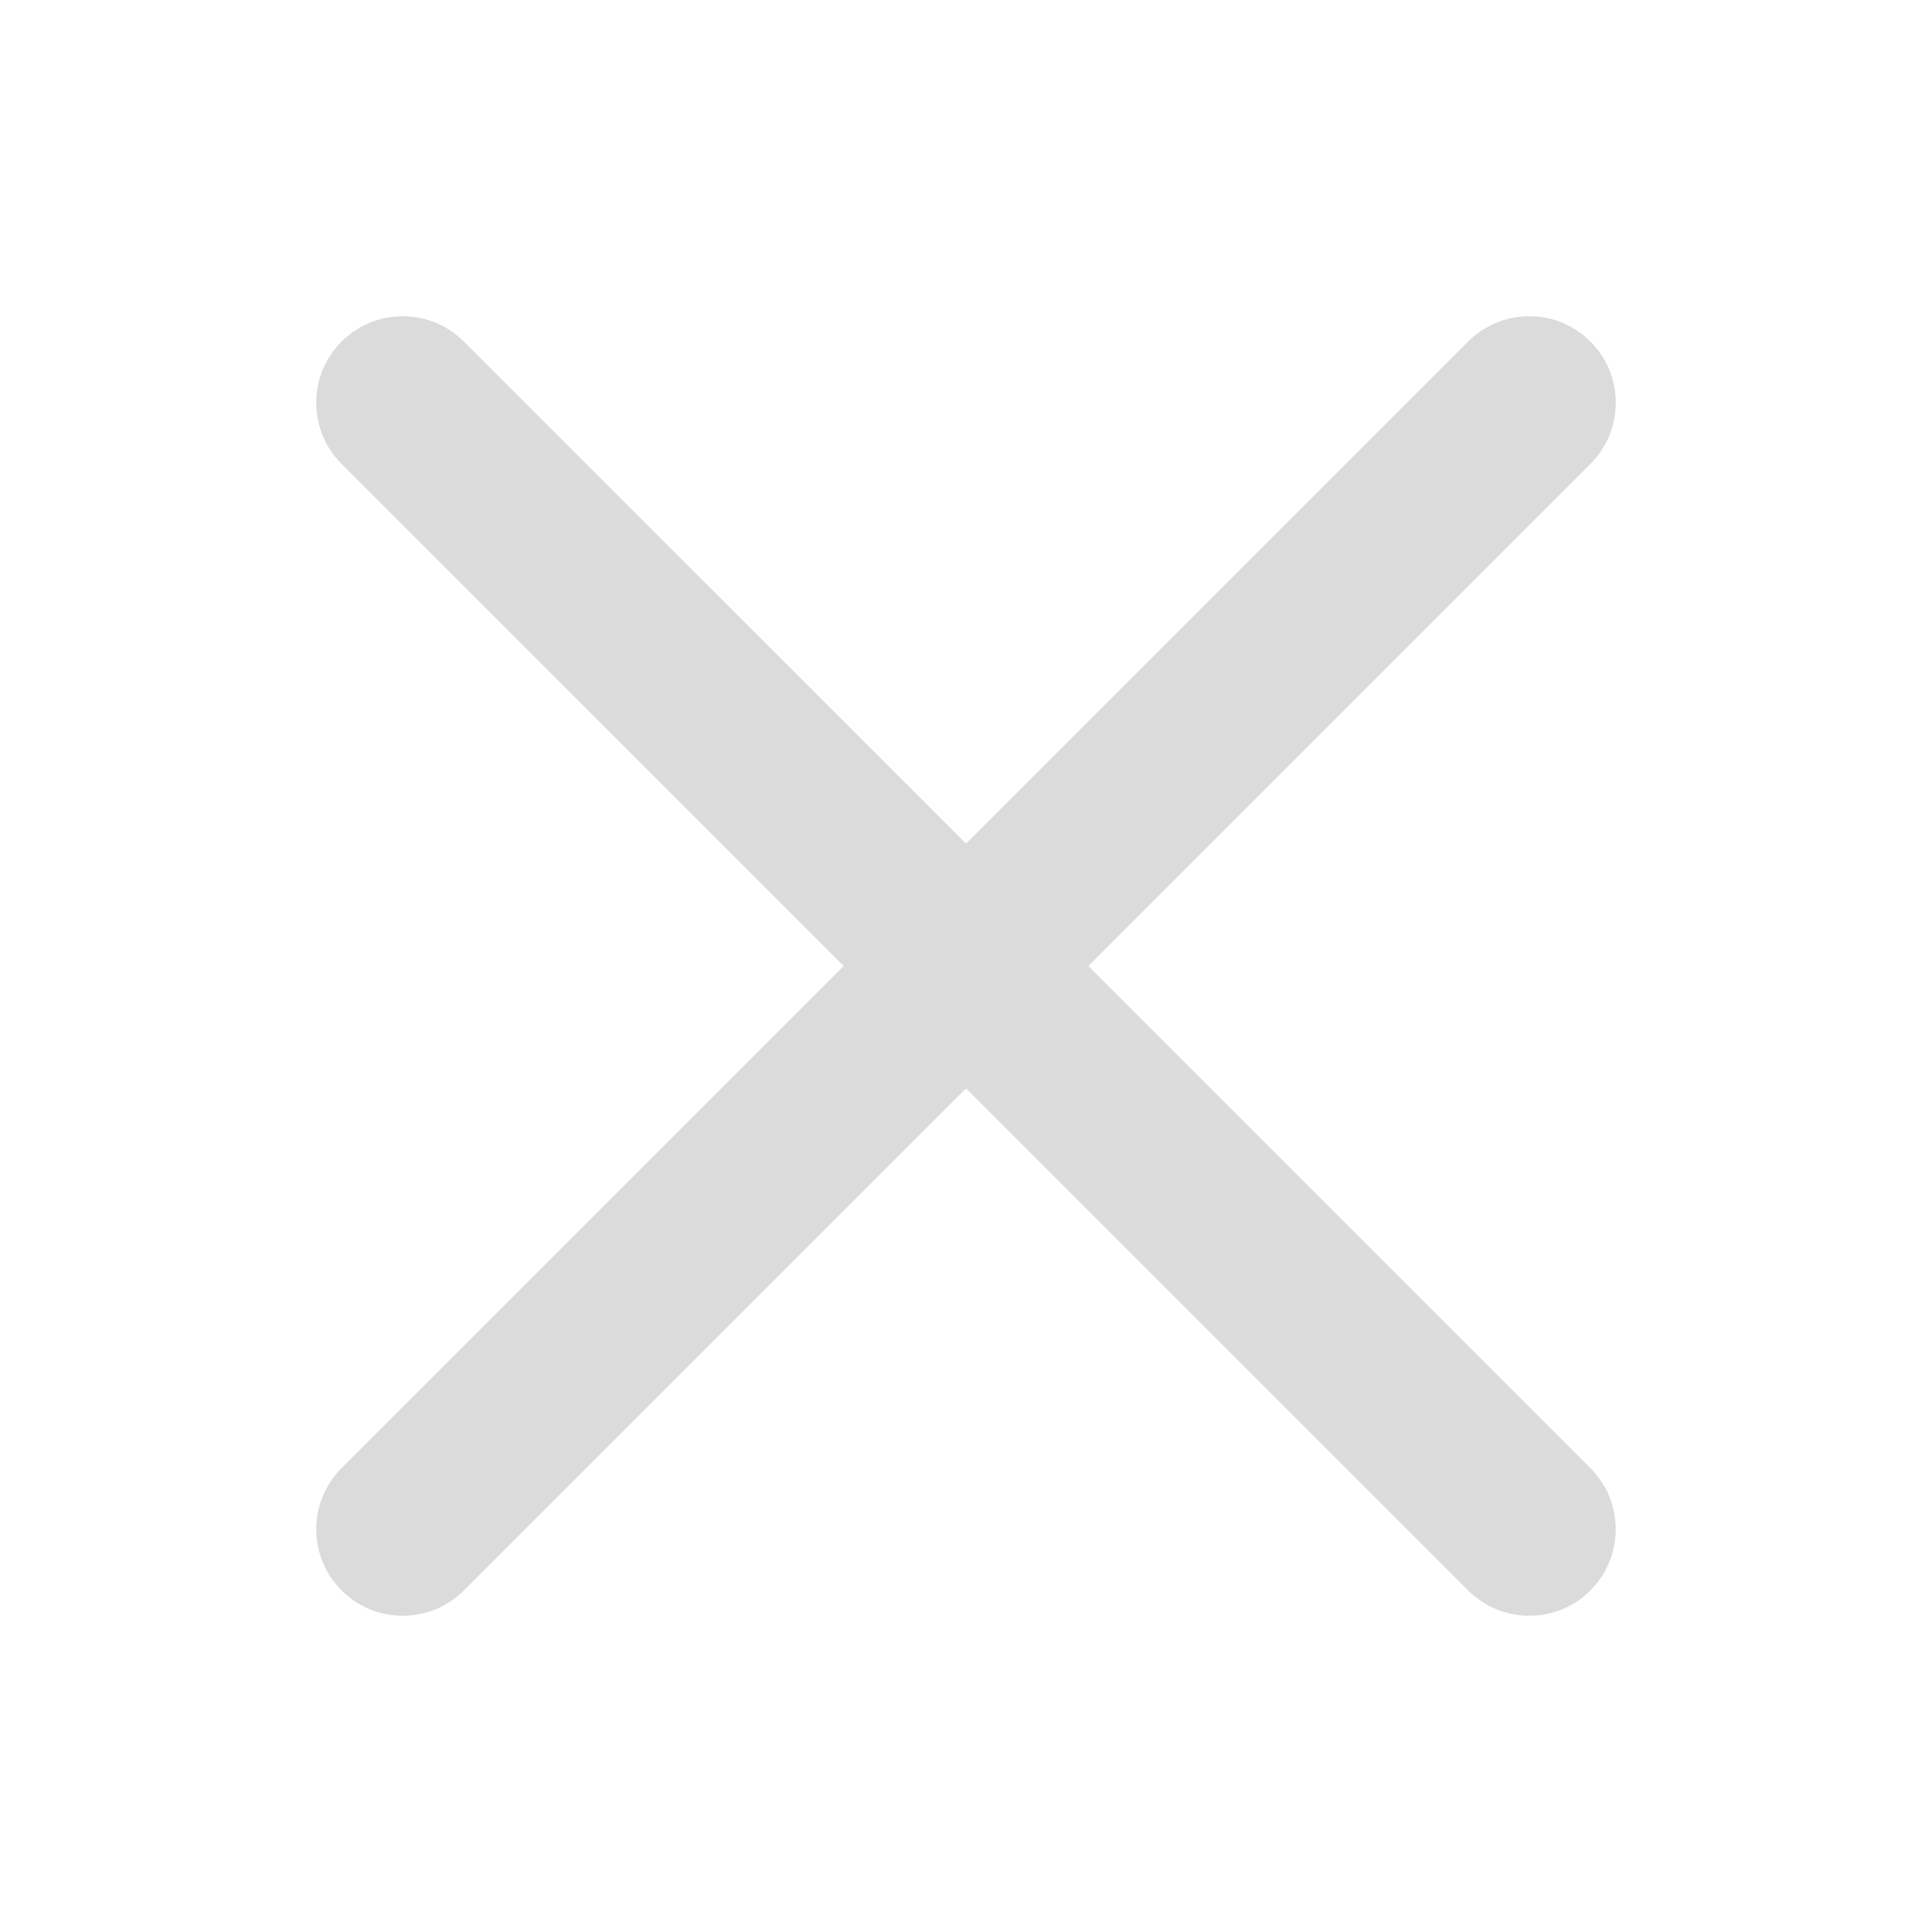
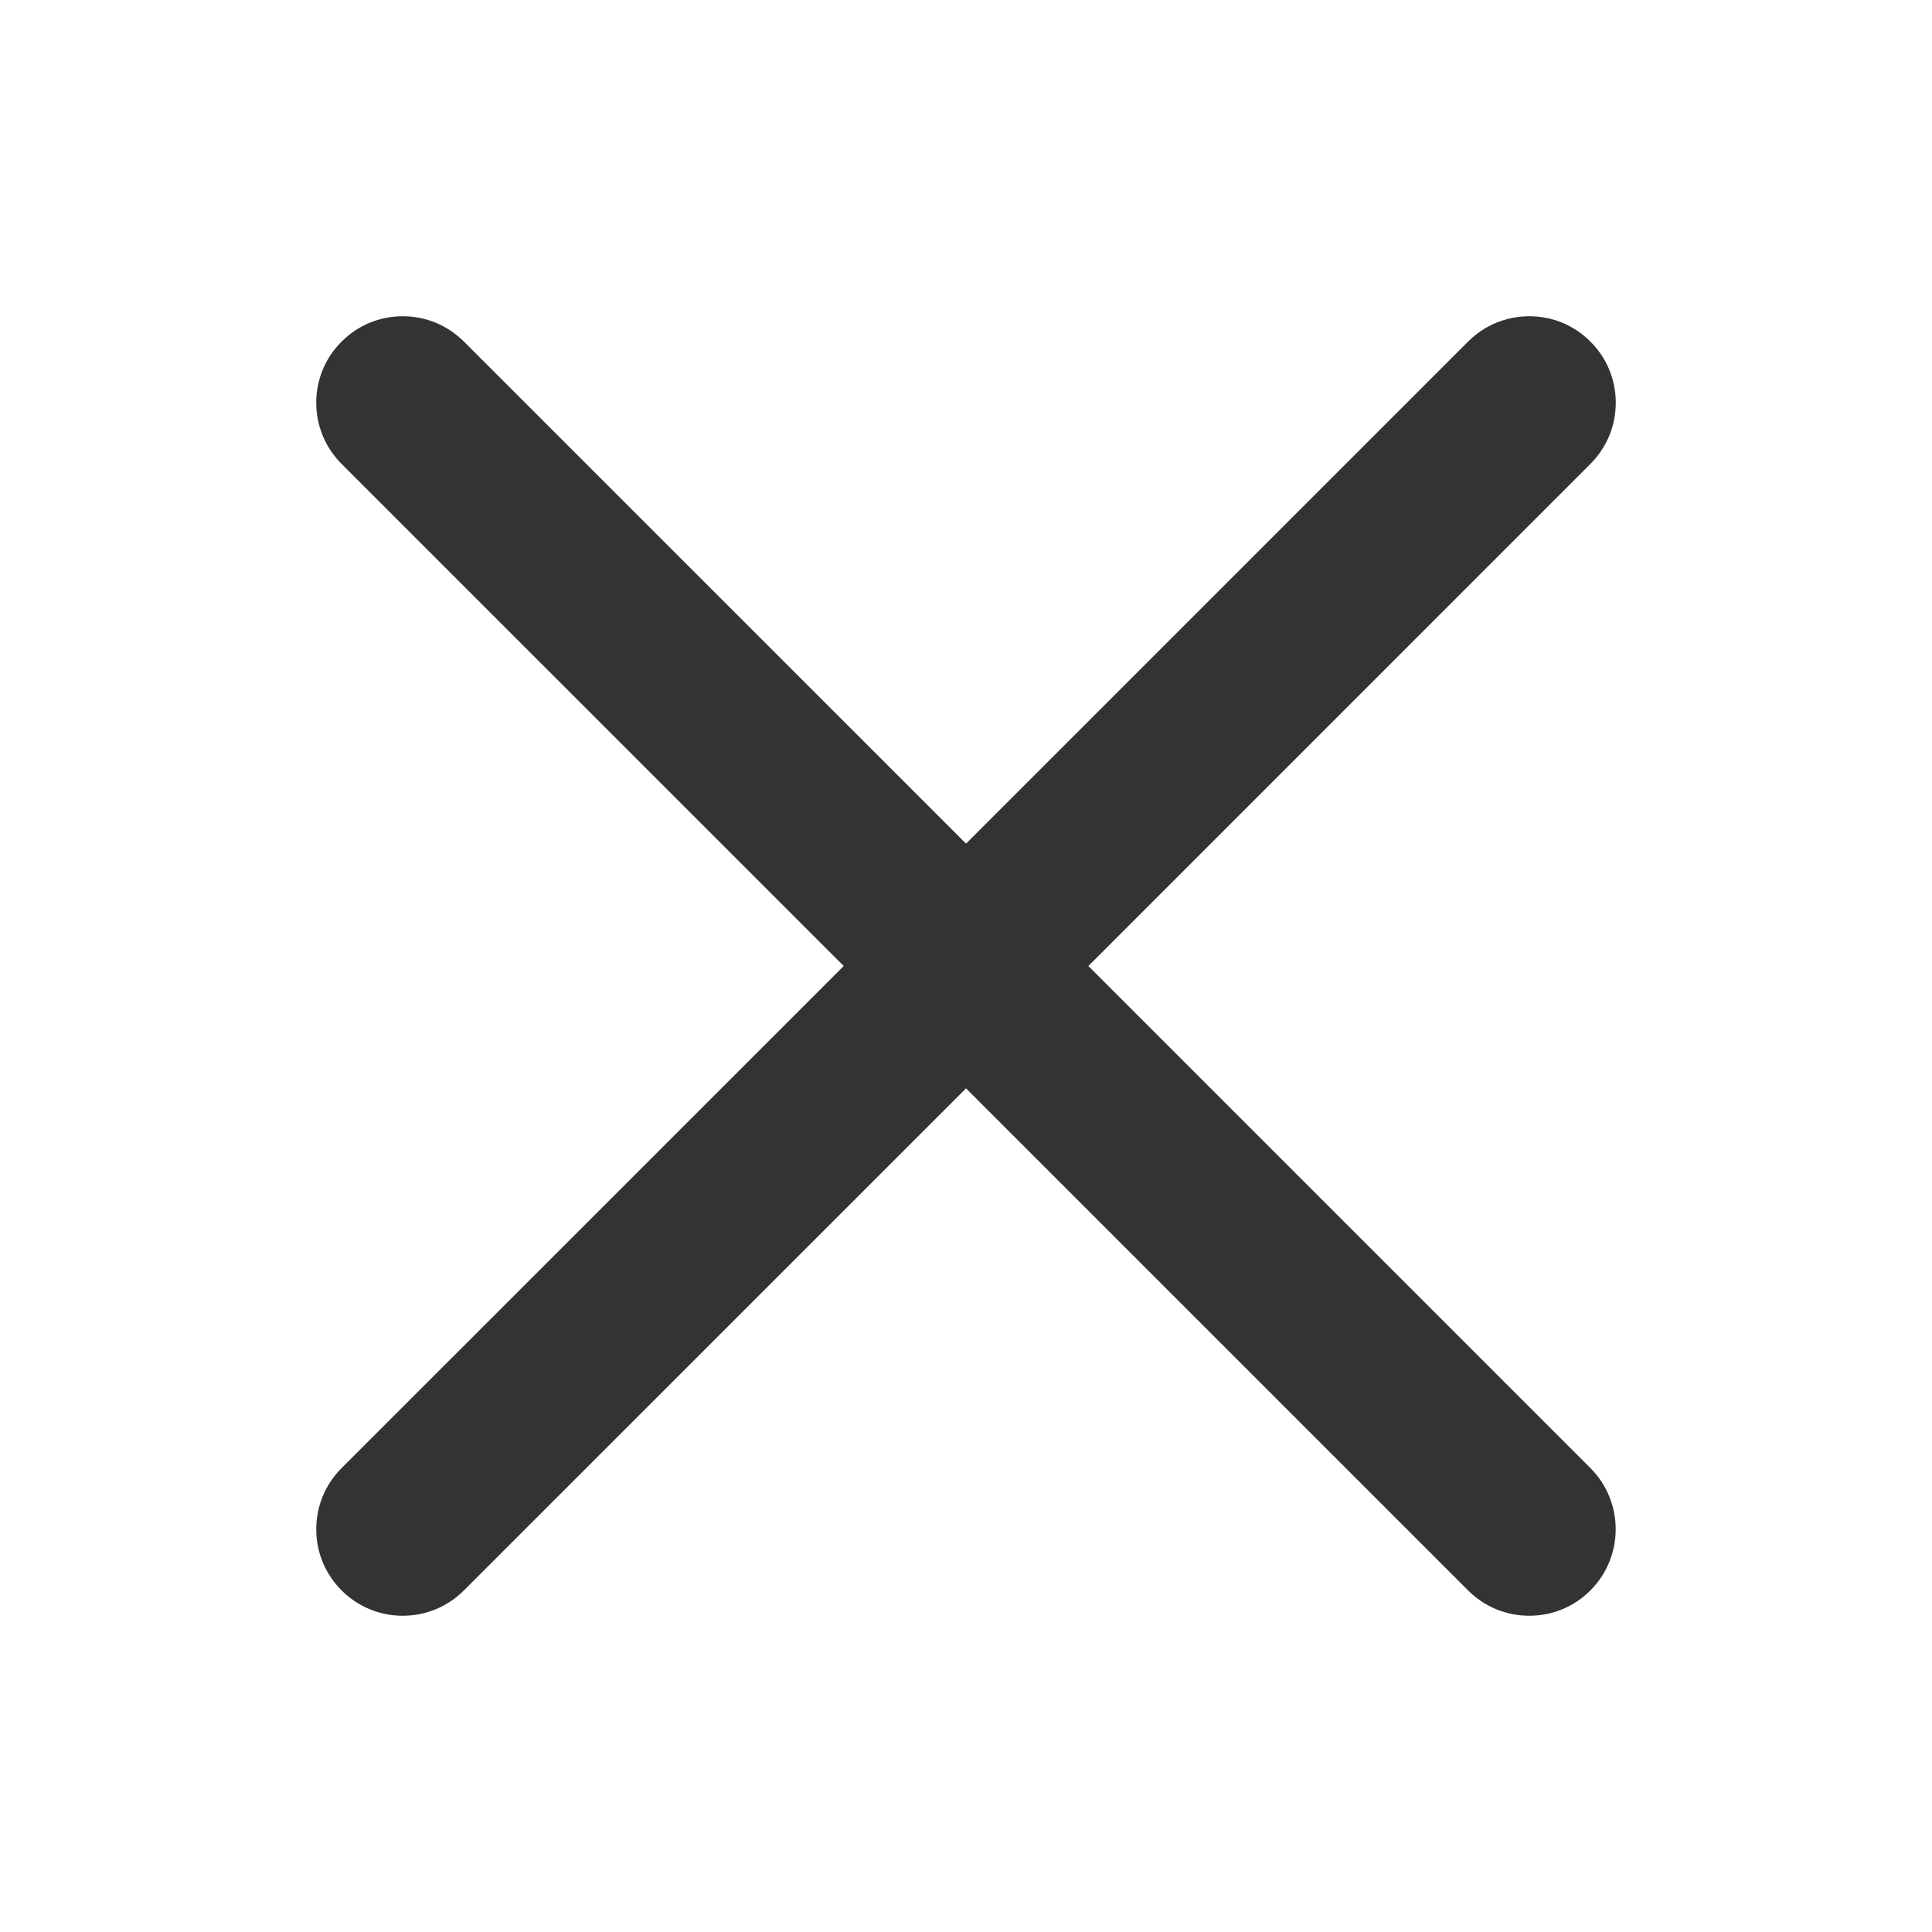
<svg xmlns="http://www.w3.org/2000/svg" t="1766454794852" class="icon" viewBox="0 0 1024 1024" version="1.1" p-id="7008" width="200" height="200">
-   <path d="M842.947 778.117 576.848 512.013 842.946 245.883c8.676-8.675 13.447-20.208 13.439-32.478-0.008-12.233-4.773-23.715-13.415-32.332-8.655-8.678-20.15-13.45-32.385-13.457-12.287 0-23.808 4.772-32.475 13.435L512.019 447.144 245.882 181.05c-8.663-8.663-20.176-13.435-32.416-13.435-12.24 0-23.752 4.771-32.414 13.433-8.66 8.637-13.429 20.124-13.437 32.357-0.008 12.269 4.763 23.803 13.437 32.477l266.135 266.13L181.05 778.118c-8.664 8.663-13.436 20.173-13.436 32.415 0 12.24 4.773 23.753 13.437 32.417 8.662 8.663 20.173 13.433 32.413 13.433 12.241 0 23.754-4.771 32.416-13.433l266.134-266.101 266.102 266.101c8.663 8.663 20.186 13.433 32.443 13.433 12.265-0.008 23.749-4.772 32.369-13.412C860.816 825.082 860.822 795.991 842.947 778.117z" fill="#dbdbdb" p-id="7009" />
+   <path d="M842.947 778.117 576.848 512.013 842.946 245.883c8.676-8.675 13.447-20.208 13.439-32.478-0.008-12.233-4.773-23.715-13.415-32.332-8.655-8.678-20.15-13.45-32.385-13.457-12.287 0-23.808 4.772-32.475 13.435L512.019 447.144 245.882 181.05c-8.663-8.663-20.176-13.435-32.416-13.435-12.24 0-23.752 4.771-32.414 13.433-8.66 8.637-13.429 20.124-13.437 32.357-0.008 12.269 4.763 23.803 13.437 32.477l266.135 266.13L181.05 778.118c-8.664 8.663-13.436 20.173-13.436 32.415 0 12.24 4.773 23.753 13.437 32.417 8.662 8.663 20.173 13.433 32.413 13.433 12.241 0 23.754-4.771 32.416-13.433l266.134-266.101 266.102 266.101c8.663 8.663 20.186 13.433 32.443 13.433 12.265-0.008 23.749-4.772 32.369-13.412C860.816 825.082 860.822 795.991 842.947 778.117z" fill="#333333" p-id="7009" />
</svg>
